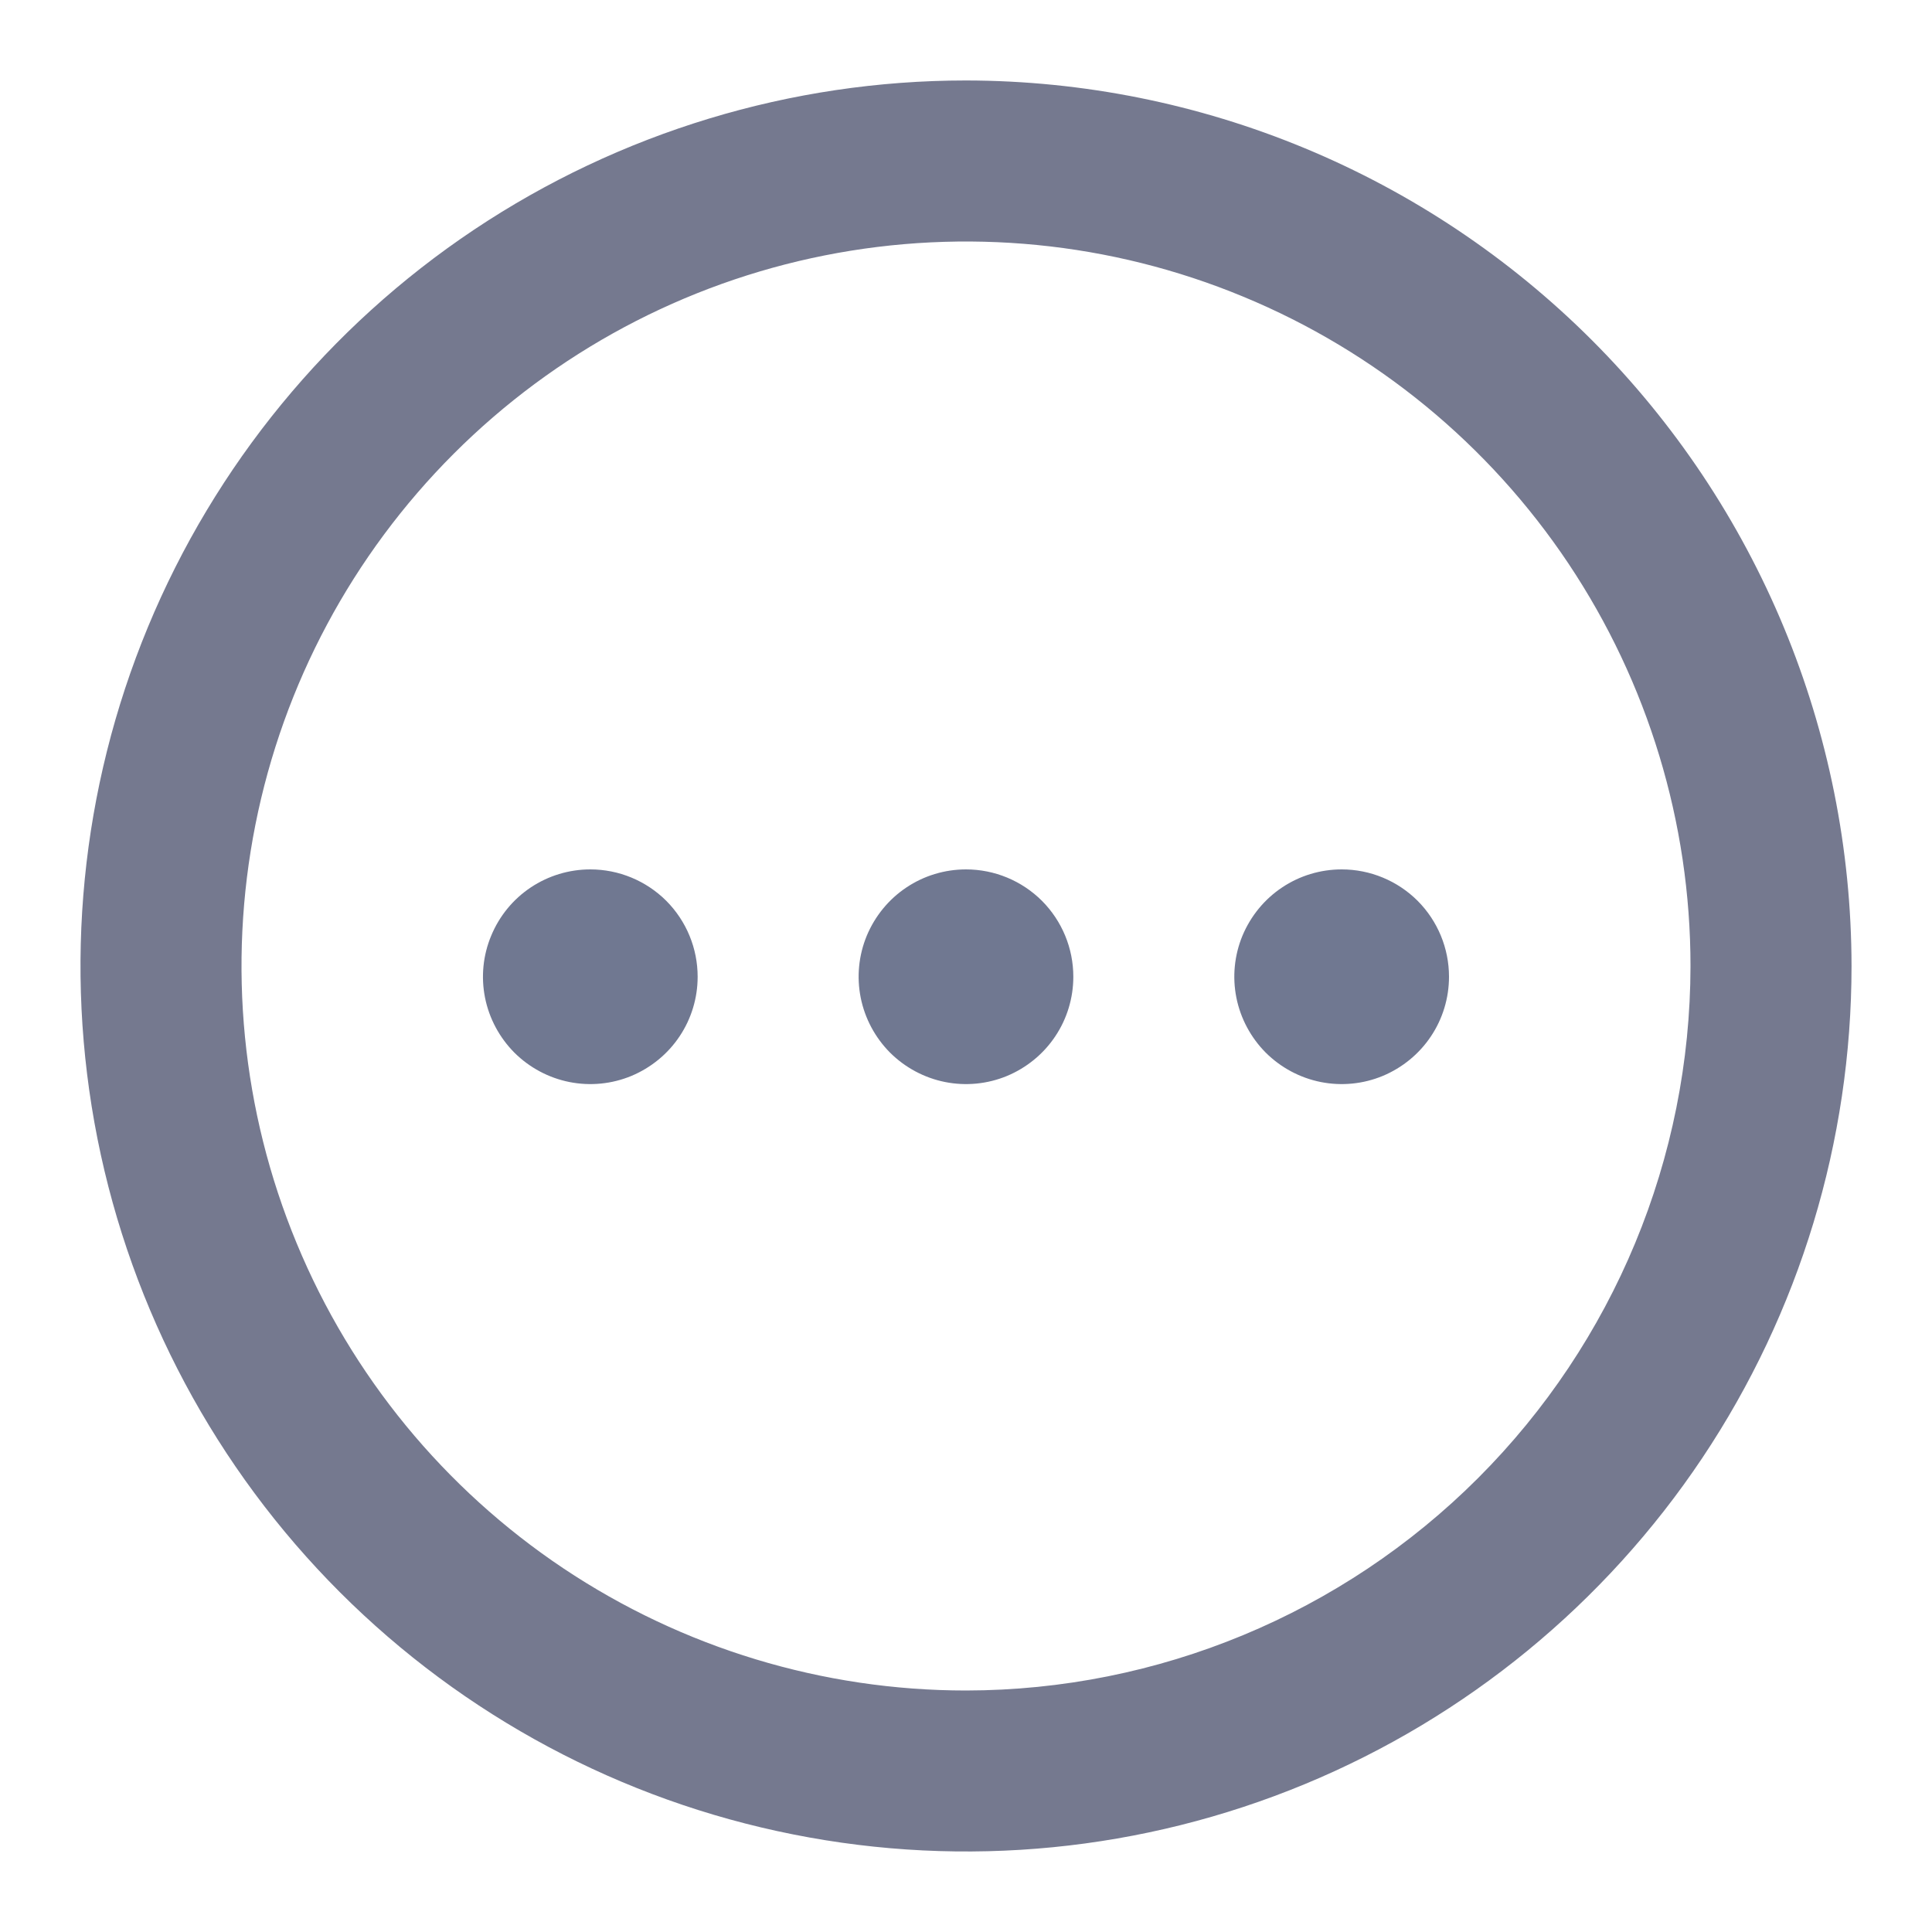
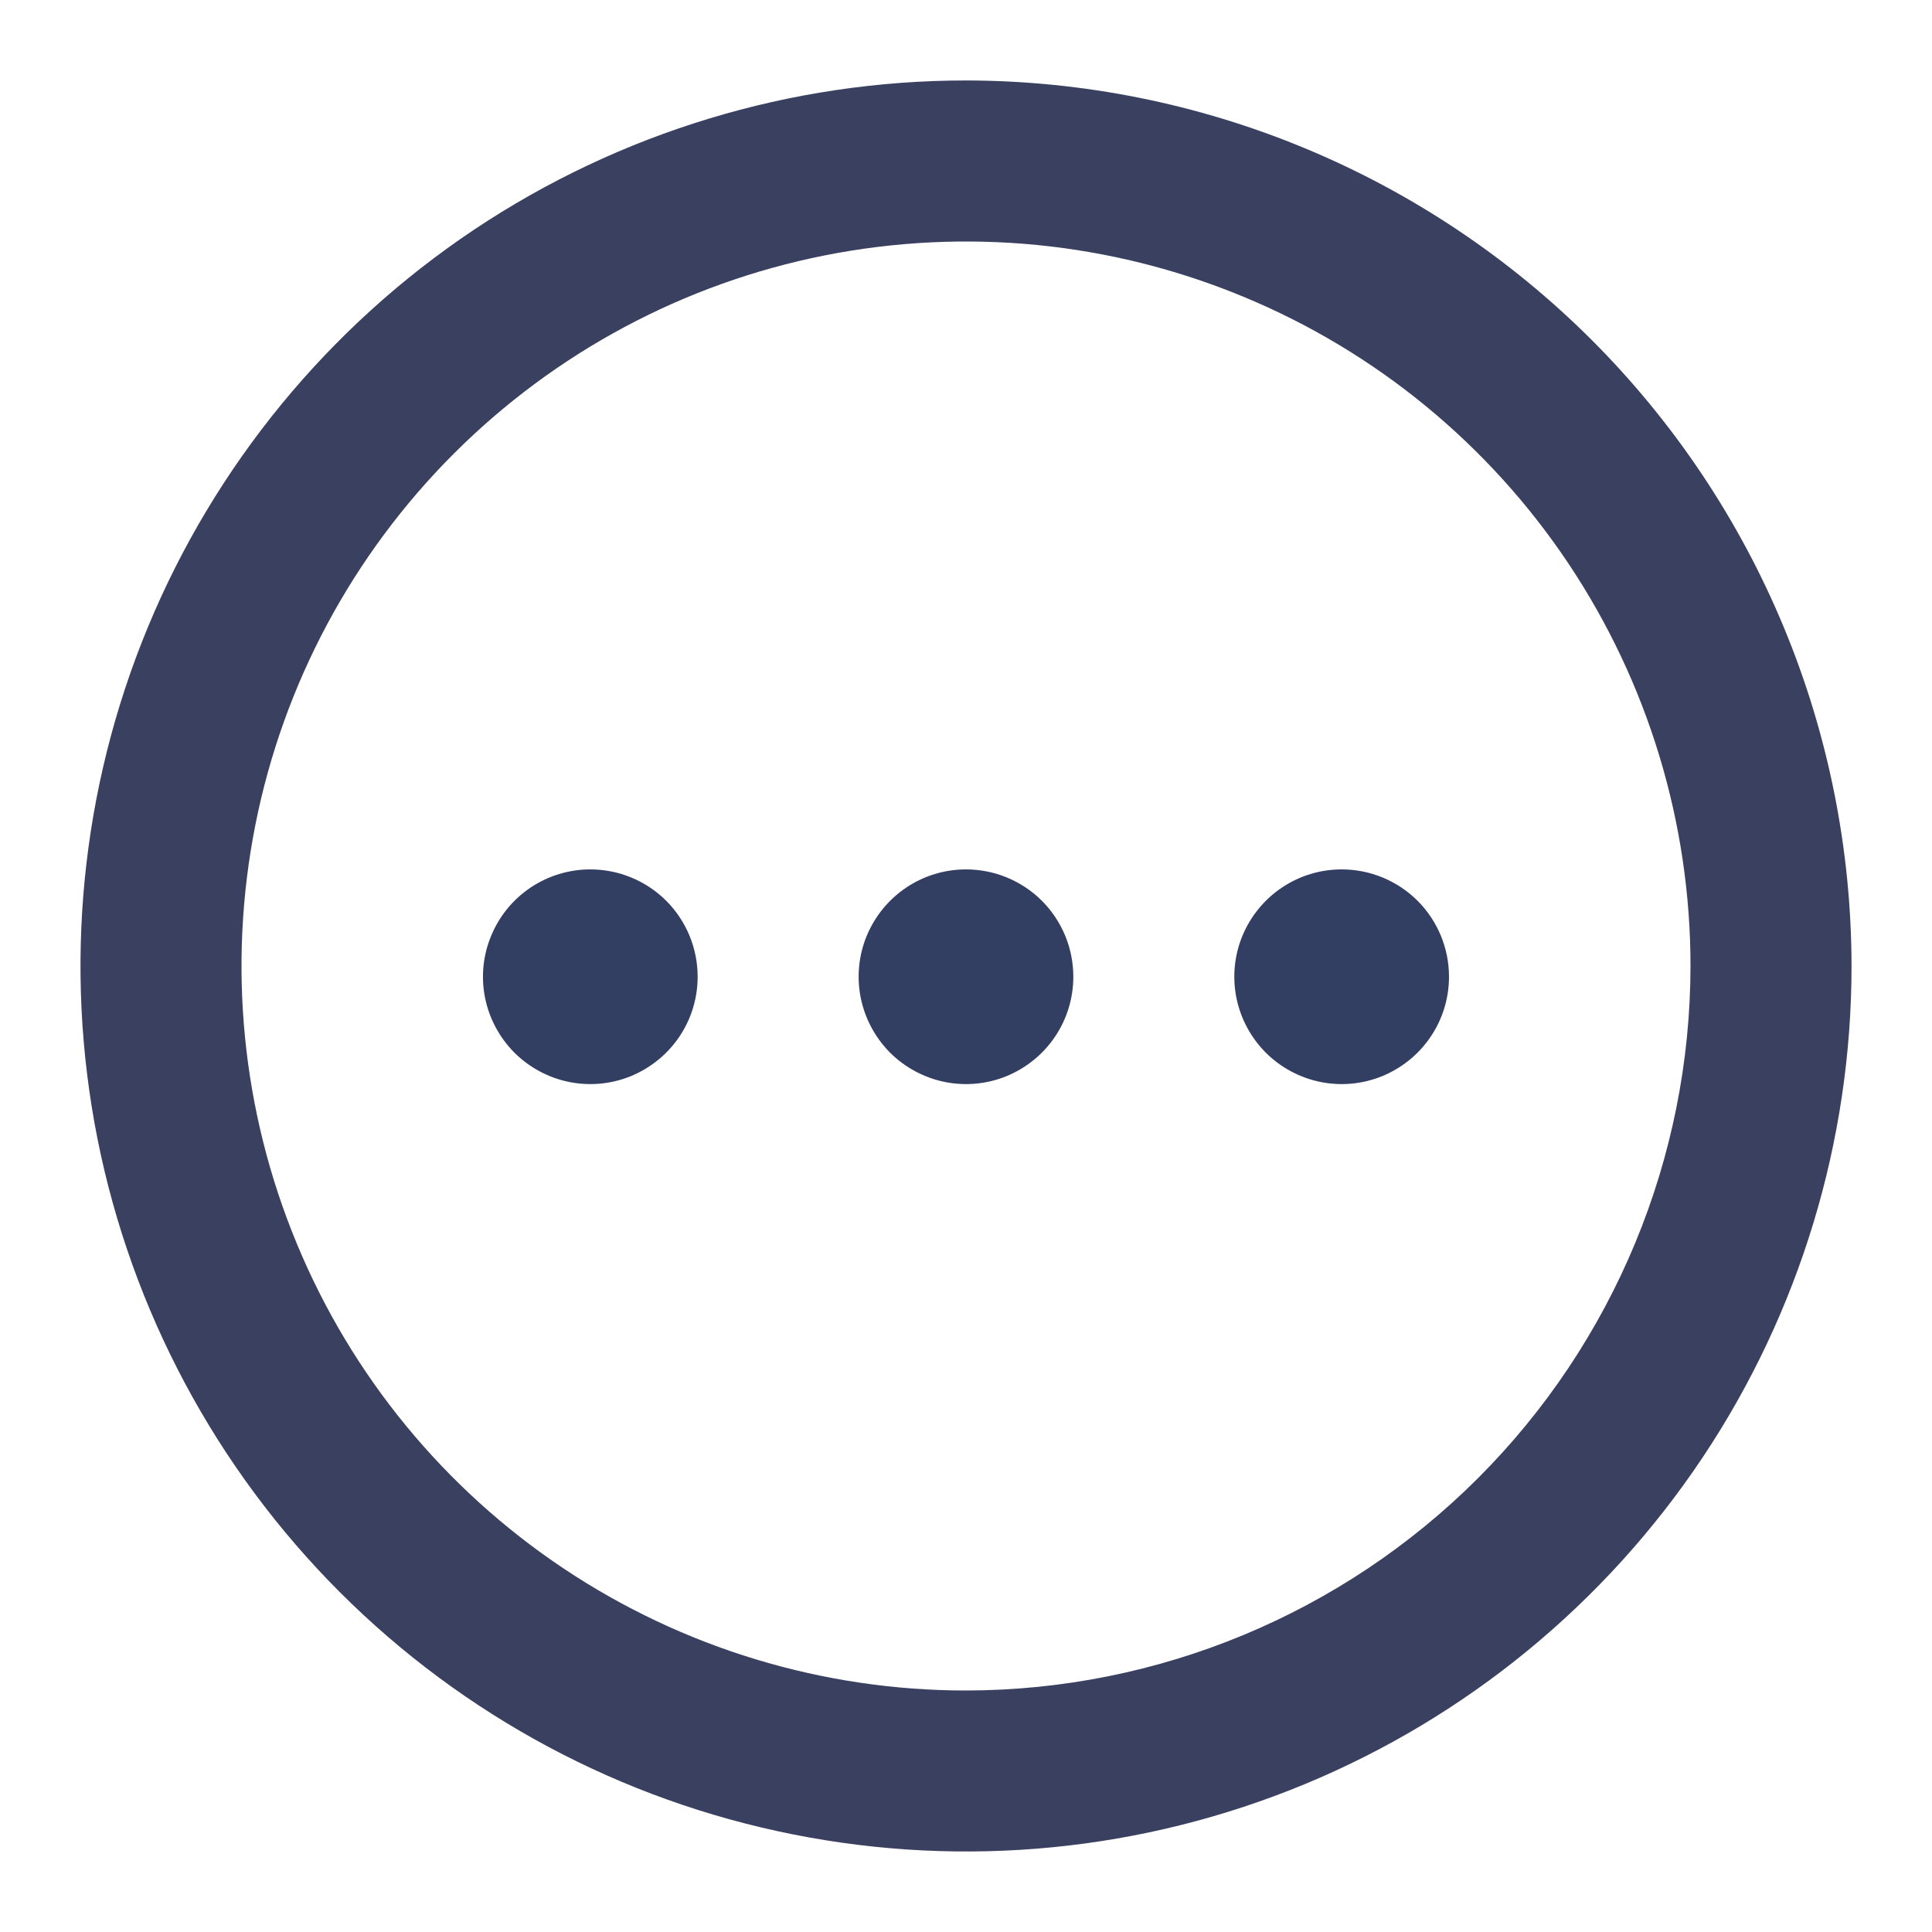
<svg xmlns="http://www.w3.org/2000/svg" width="20" height="20" viewBox="0 0 20 20" fill="none">
-   <g opacity="0.7">
-     <path d="M10 0.833C8.187 0.833 6.415 1.371 4.907 2.378C3.4 3.385 2.225 4.817 1.531 6.492C0.837 8.167 0.656 10.01 1.009 11.788C1.363 13.566 2.236 15.2 3.518 16.482C4.8 17.764 6.433 18.637 8.212 18.99C9.99 19.344 11.833 19.163 13.508 18.469C15.183 17.775 16.614 16.6 17.622 15.093C18.629 13.585 19.167 11.813 19.167 10C19.164 7.57 18.197 5.24 16.479 3.521C14.76 1.803 12.43 0.836 10 0.833ZM10 17.5C8.517 17.5 7.067 17.06 5.833 16.236C4.6 15.412 3.638 14.241 3.071 12.87C2.503 11.5 2.355 9.992 2.644 8.537C2.933 7.082 3.648 5.746 4.697 4.697C5.746 3.648 7.082 2.933 8.537 2.644C9.992 2.355 11.5 2.503 12.87 3.071C14.241 3.638 15.412 4.6 16.236 5.833C17.06 7.067 17.5 8.517 17.5 10C17.498 11.988 16.707 13.895 15.301 15.301C13.895 16.707 11.988 17.498 10 17.5Z" fill="#3A4060" />
-     <path d="M10 9C9.78 9 9.565 9.065 9.383 9.187C9.2 9.309 9.058 9.483 8.973 9.686C8.889 9.889 8.867 10.112 8.91 10.328C8.953 10.543 9.059 10.741 9.214 10.897C9.37 11.052 9.568 11.158 9.783 11.201C9.999 11.244 10.222 11.222 10.425 11.138C10.628 11.053 10.802 10.911 10.924 10.728C11.046 10.546 11.111 10.331 11.111 10.111C11.111 9.816 10.994 9.534 10.786 9.325C10.577 9.117 10.295 9 10 9ZM6.111 9C5.891 9 5.677 9.065 5.494 9.187C5.311 9.309 5.169 9.483 5.085 9.686C5 9.889 4.978 10.112 5.021 10.328C5.064 10.543 5.17 10.741 5.325 10.897C5.481 11.052 5.679 11.158 5.894 11.201C6.11 11.244 6.333 11.222 6.536 11.138C6.739 11.053 6.913 10.911 7.035 10.728C7.157 10.546 7.222 10.331 7.222 10.111C7.222 9.816 7.105 9.534 6.897 9.325C6.688 9.117 6.406 9 6.111 9ZM13.889 9C13.669 9 13.454 9.065 13.272 9.187C13.089 9.309 12.947 9.483 12.862 9.686C12.778 9.889 12.756 10.112 12.799 10.328C12.842 10.543 12.948 10.741 13.103 10.897C13.259 11.052 13.457 11.158 13.672 11.201C13.888 11.244 14.111 11.222 14.314 11.138C14.517 11.053 14.691 10.911 14.813 10.728C14.935 10.546 15 10.331 15 10.111C15 9.816 14.883 9.534 14.675 9.325C14.466 9.117 14.184 9 13.889 9Z" fill="#333E63" />
-   </g>
+   <path d="M10 0.833C8.187 0.833 6.415 1.371 4.907 2.378C3.4 3.385 2.225 4.817 1.531 6.492C0.837 8.167 0.656 10.01 1.009 11.788C1.363 13.566 2.236 15.2 3.518 16.482C4.8 17.764 6.433 18.637 8.212 18.99C9.99 19.344 11.833 19.163 13.508 18.469C15.183 17.775 16.614 16.6 17.622 15.093C18.629 13.585 19.167 11.813 19.167 10C19.164 7.57 18.197 5.24 16.479 3.521C14.76 1.803 12.43 0.836 10 0.833ZM10 17.5C8.517 17.5 7.067 17.06 5.833 16.236C4.6 15.412 3.638 14.241 3.071 12.87C2.503 11.5 2.355 9.992 2.644 8.537C2.933 7.082 3.648 5.746 4.697 4.697C5.746 3.648 7.082 2.933 8.537 2.644C9.992 2.355 11.5 2.503 12.87 3.071C14.241 3.638 15.412 4.6 16.236 5.833C17.06 7.067 17.5 8.517 17.5 10C17.498 11.988 16.707 13.895 15.301 15.301C13.895 16.707 11.988 17.498 10 17.5Z" fill="#3A4060" />
+   <path d="M10 9C9.78 9 9.565 9.065 9.383 9.187C9.2 9.309 9.058 9.483 8.973 9.686C8.889 9.889 8.867 10.112 8.91 10.328C8.953 10.543 9.059 10.741 9.214 10.897C9.37 11.052 9.568 11.158 9.783 11.201C9.999 11.244 10.222 11.222 10.425 11.138C10.628 11.053 10.802 10.911 10.924 10.728C11.046 10.546 11.111 10.331 11.111 10.111C11.111 9.816 10.994 9.534 10.786 9.325C10.577 9.117 10.295 9 10 9ZM6.111 9C5.891 9 5.677 9.065 5.494 9.187C5.311 9.309 5.169 9.483 5.085 9.686C5 9.889 4.978 10.112 5.021 10.328C5.064 10.543 5.17 10.741 5.325 10.897C5.481 11.052 5.679 11.158 5.894 11.201C6.11 11.244 6.333 11.222 6.536 11.138C6.739 11.053 6.913 10.911 7.035 10.728C7.157 10.546 7.222 10.331 7.222 10.111C7.222 9.816 7.105 9.534 6.897 9.325C6.688 9.117 6.406 9 6.111 9ZM13.889 9C13.669 9 13.454 9.065 13.272 9.187C13.089 9.309 12.947 9.483 12.862 9.686C12.778 9.889 12.756 10.112 12.799 10.328C12.842 10.543 12.948 10.741 13.103 10.897C13.259 11.052 13.457 11.158 13.672 11.201C13.888 11.244 14.111 11.222 14.314 11.138C14.517 11.053 14.691 10.911 14.813 10.728C14.935 10.546 15 10.331 15 10.111C15 9.816 14.883 9.534 14.675 9.325C14.466 9.117 14.184 9 13.889 9Z" fill="#333E63" />
</svg>
